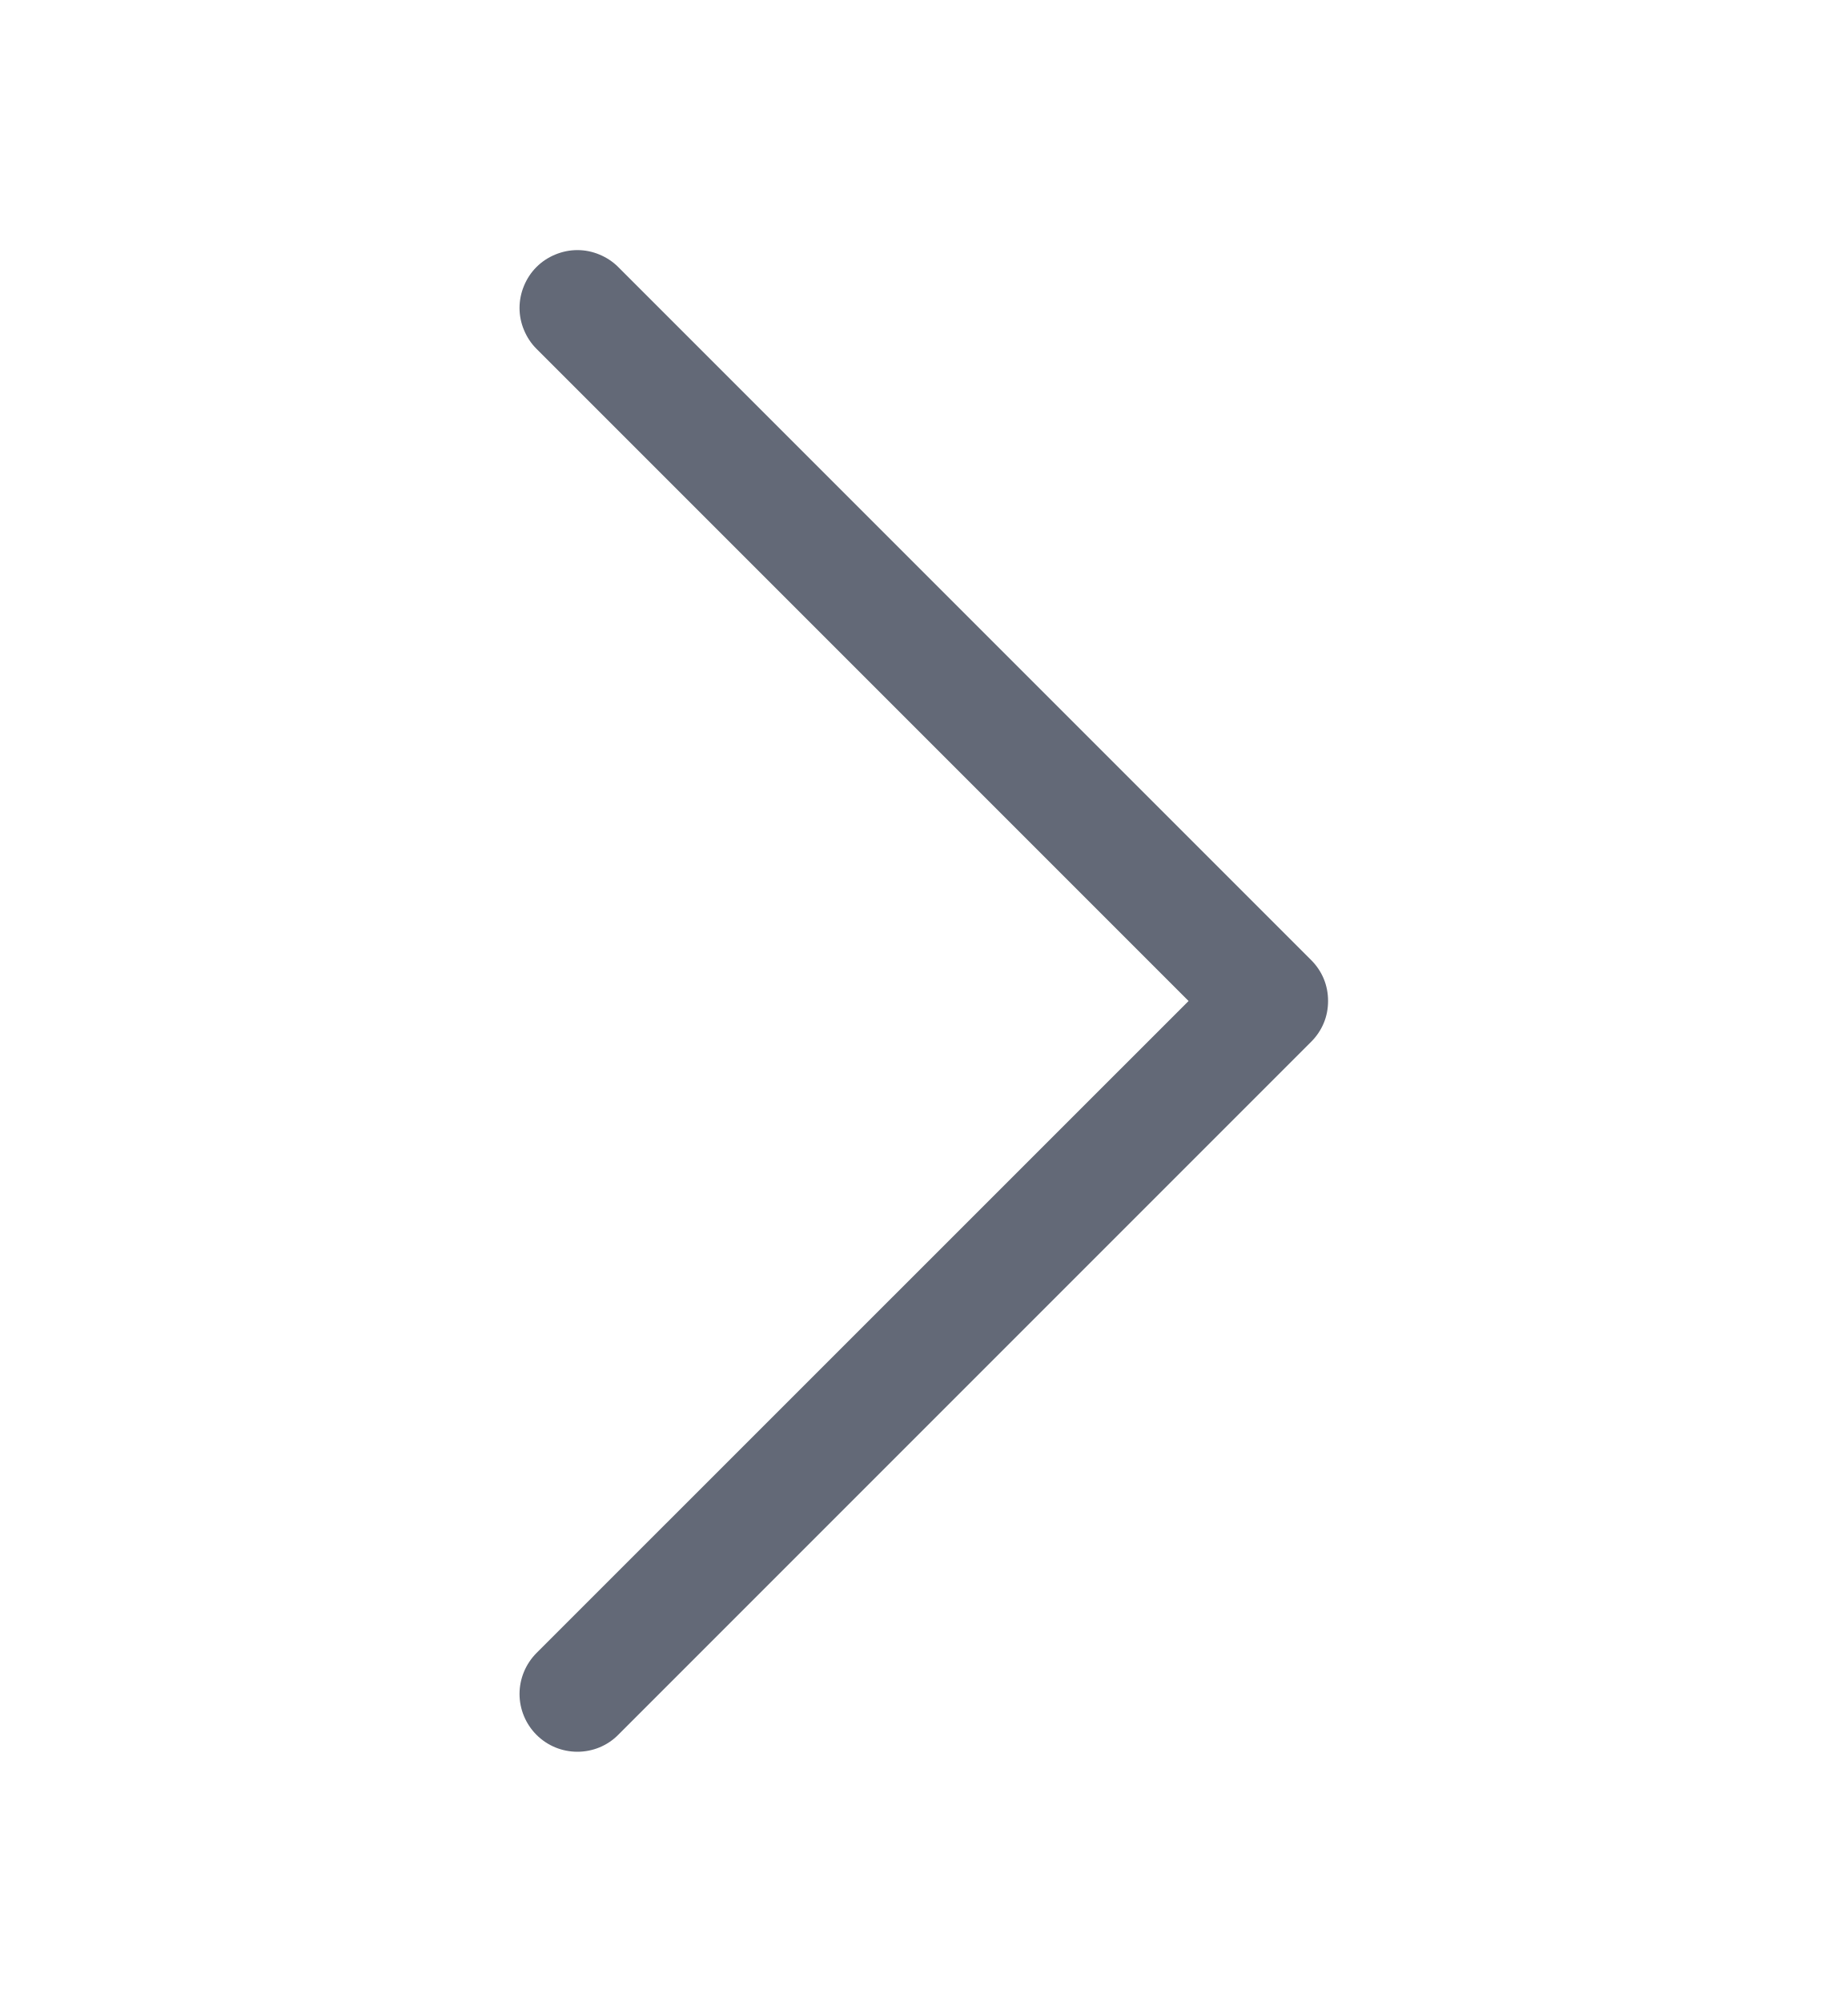
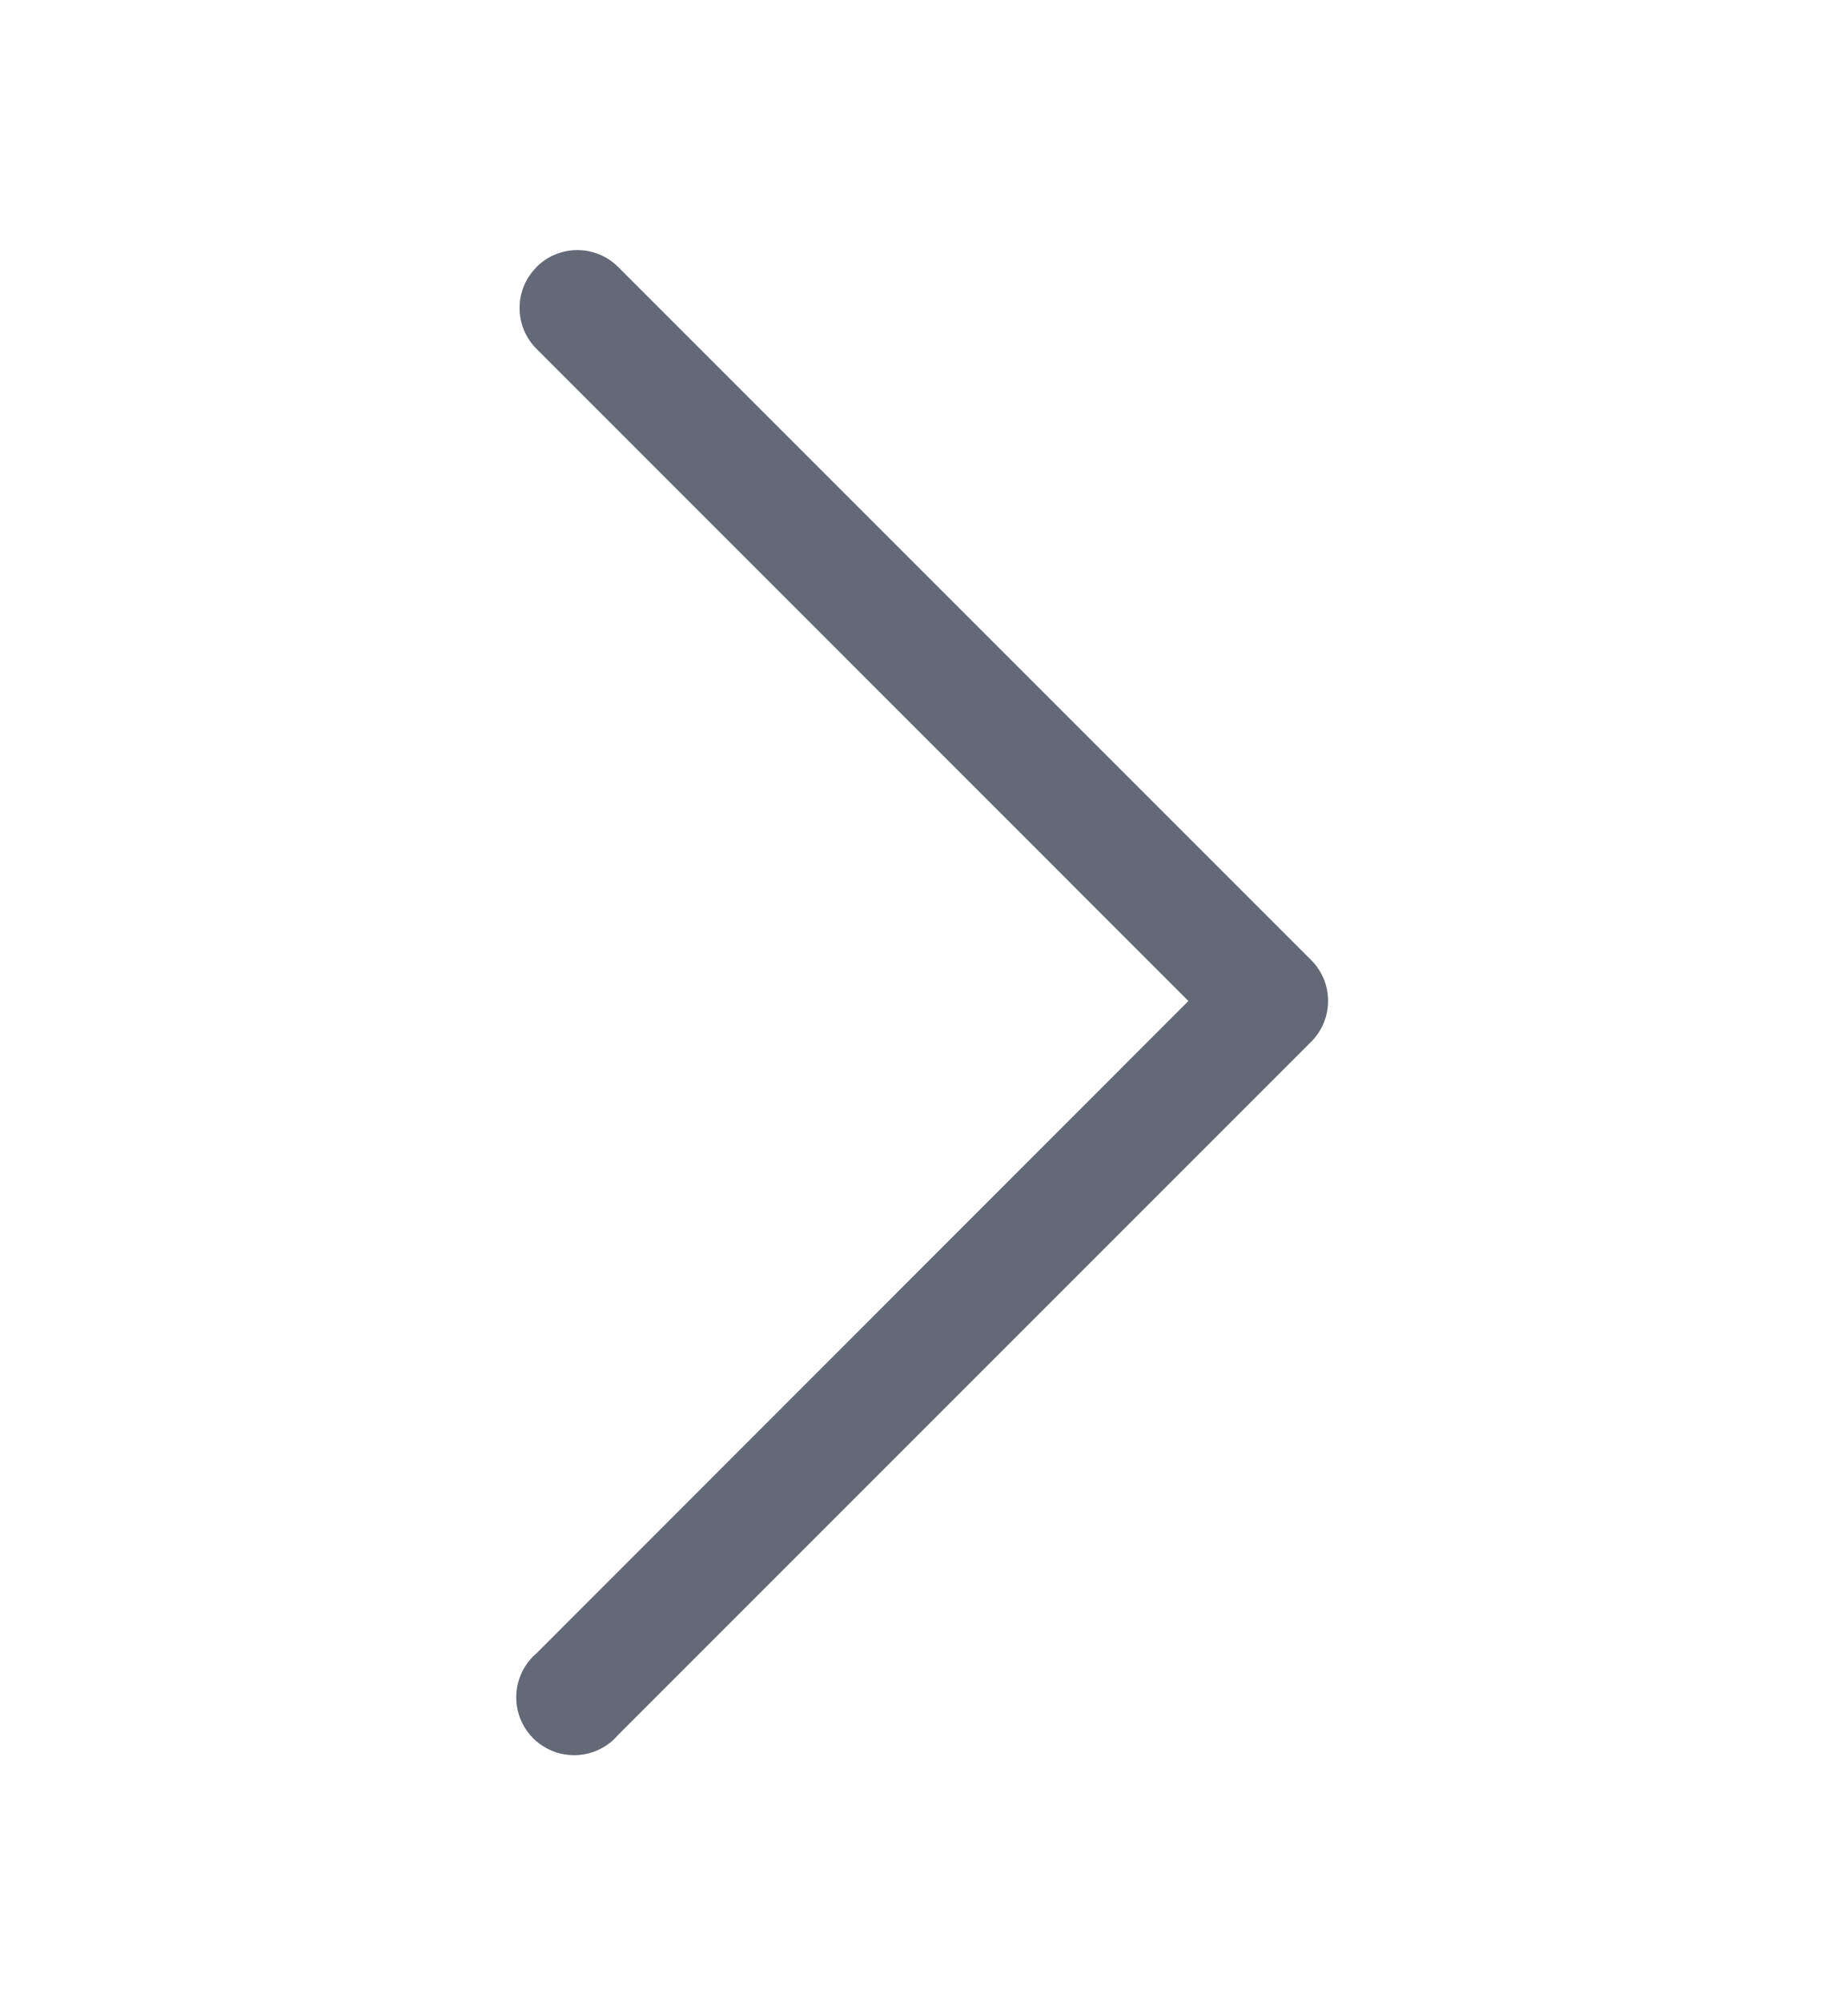
- <svg xmlns="http://www.w3.org/2000/svg" width="12" height="13" viewBox="0 0 12 13" fill="none">
-   <path fill-rule="evenodd" clip-rule="evenodd" d="M3.484 1.734C3.519 1.699 3.56 1.672 3.606 1.653C3.652 1.634 3.7 1.624 3.75 1.624C3.799 1.624 3.848 1.634 3.893 1.653C3.939 1.672 3.98 1.699 4.015 1.734L8.515 6.234C8.55 6.269 8.578 6.31 8.597 6.356C8.616 6.402 8.625 6.45 8.625 6.5C8.625 6.549 8.616 6.598 8.597 6.643C8.578 6.689 8.55 6.73 8.515 6.765L4.015 11.265C3.945 11.336 3.849 11.375 3.75 11.375C3.65 11.375 3.555 11.336 3.484 11.265C3.414 11.195 3.374 11.099 3.374 11C3.374 10.9 3.414 10.805 3.484 10.734L7.719 6.5L3.484 2.265C3.449 2.23 3.422 2.189 3.403 2.143C3.384 2.098 3.374 2.049 3.374 2C3.374 1.95 3.384 1.902 3.403 1.856C3.422 1.81 3.449 1.769 3.484 1.734V1.734Z" fill="#636977" />
+ <svg xmlns="http://www.w3.org/2000/svg" width="12" height="13" fill="none">
+   <path fill-rule="evenodd" clip-rule="evenodd" d="M3.484 1.734a.375.375 0 01.531 0l4.5 4.5a.375.375 0 010 .531l-4.5 4.5a.376.376 0 11-.53-.53L7.718 6.5 3.484 2.265a.375.375 0 010-.53z" fill="#636977" />
</svg>
